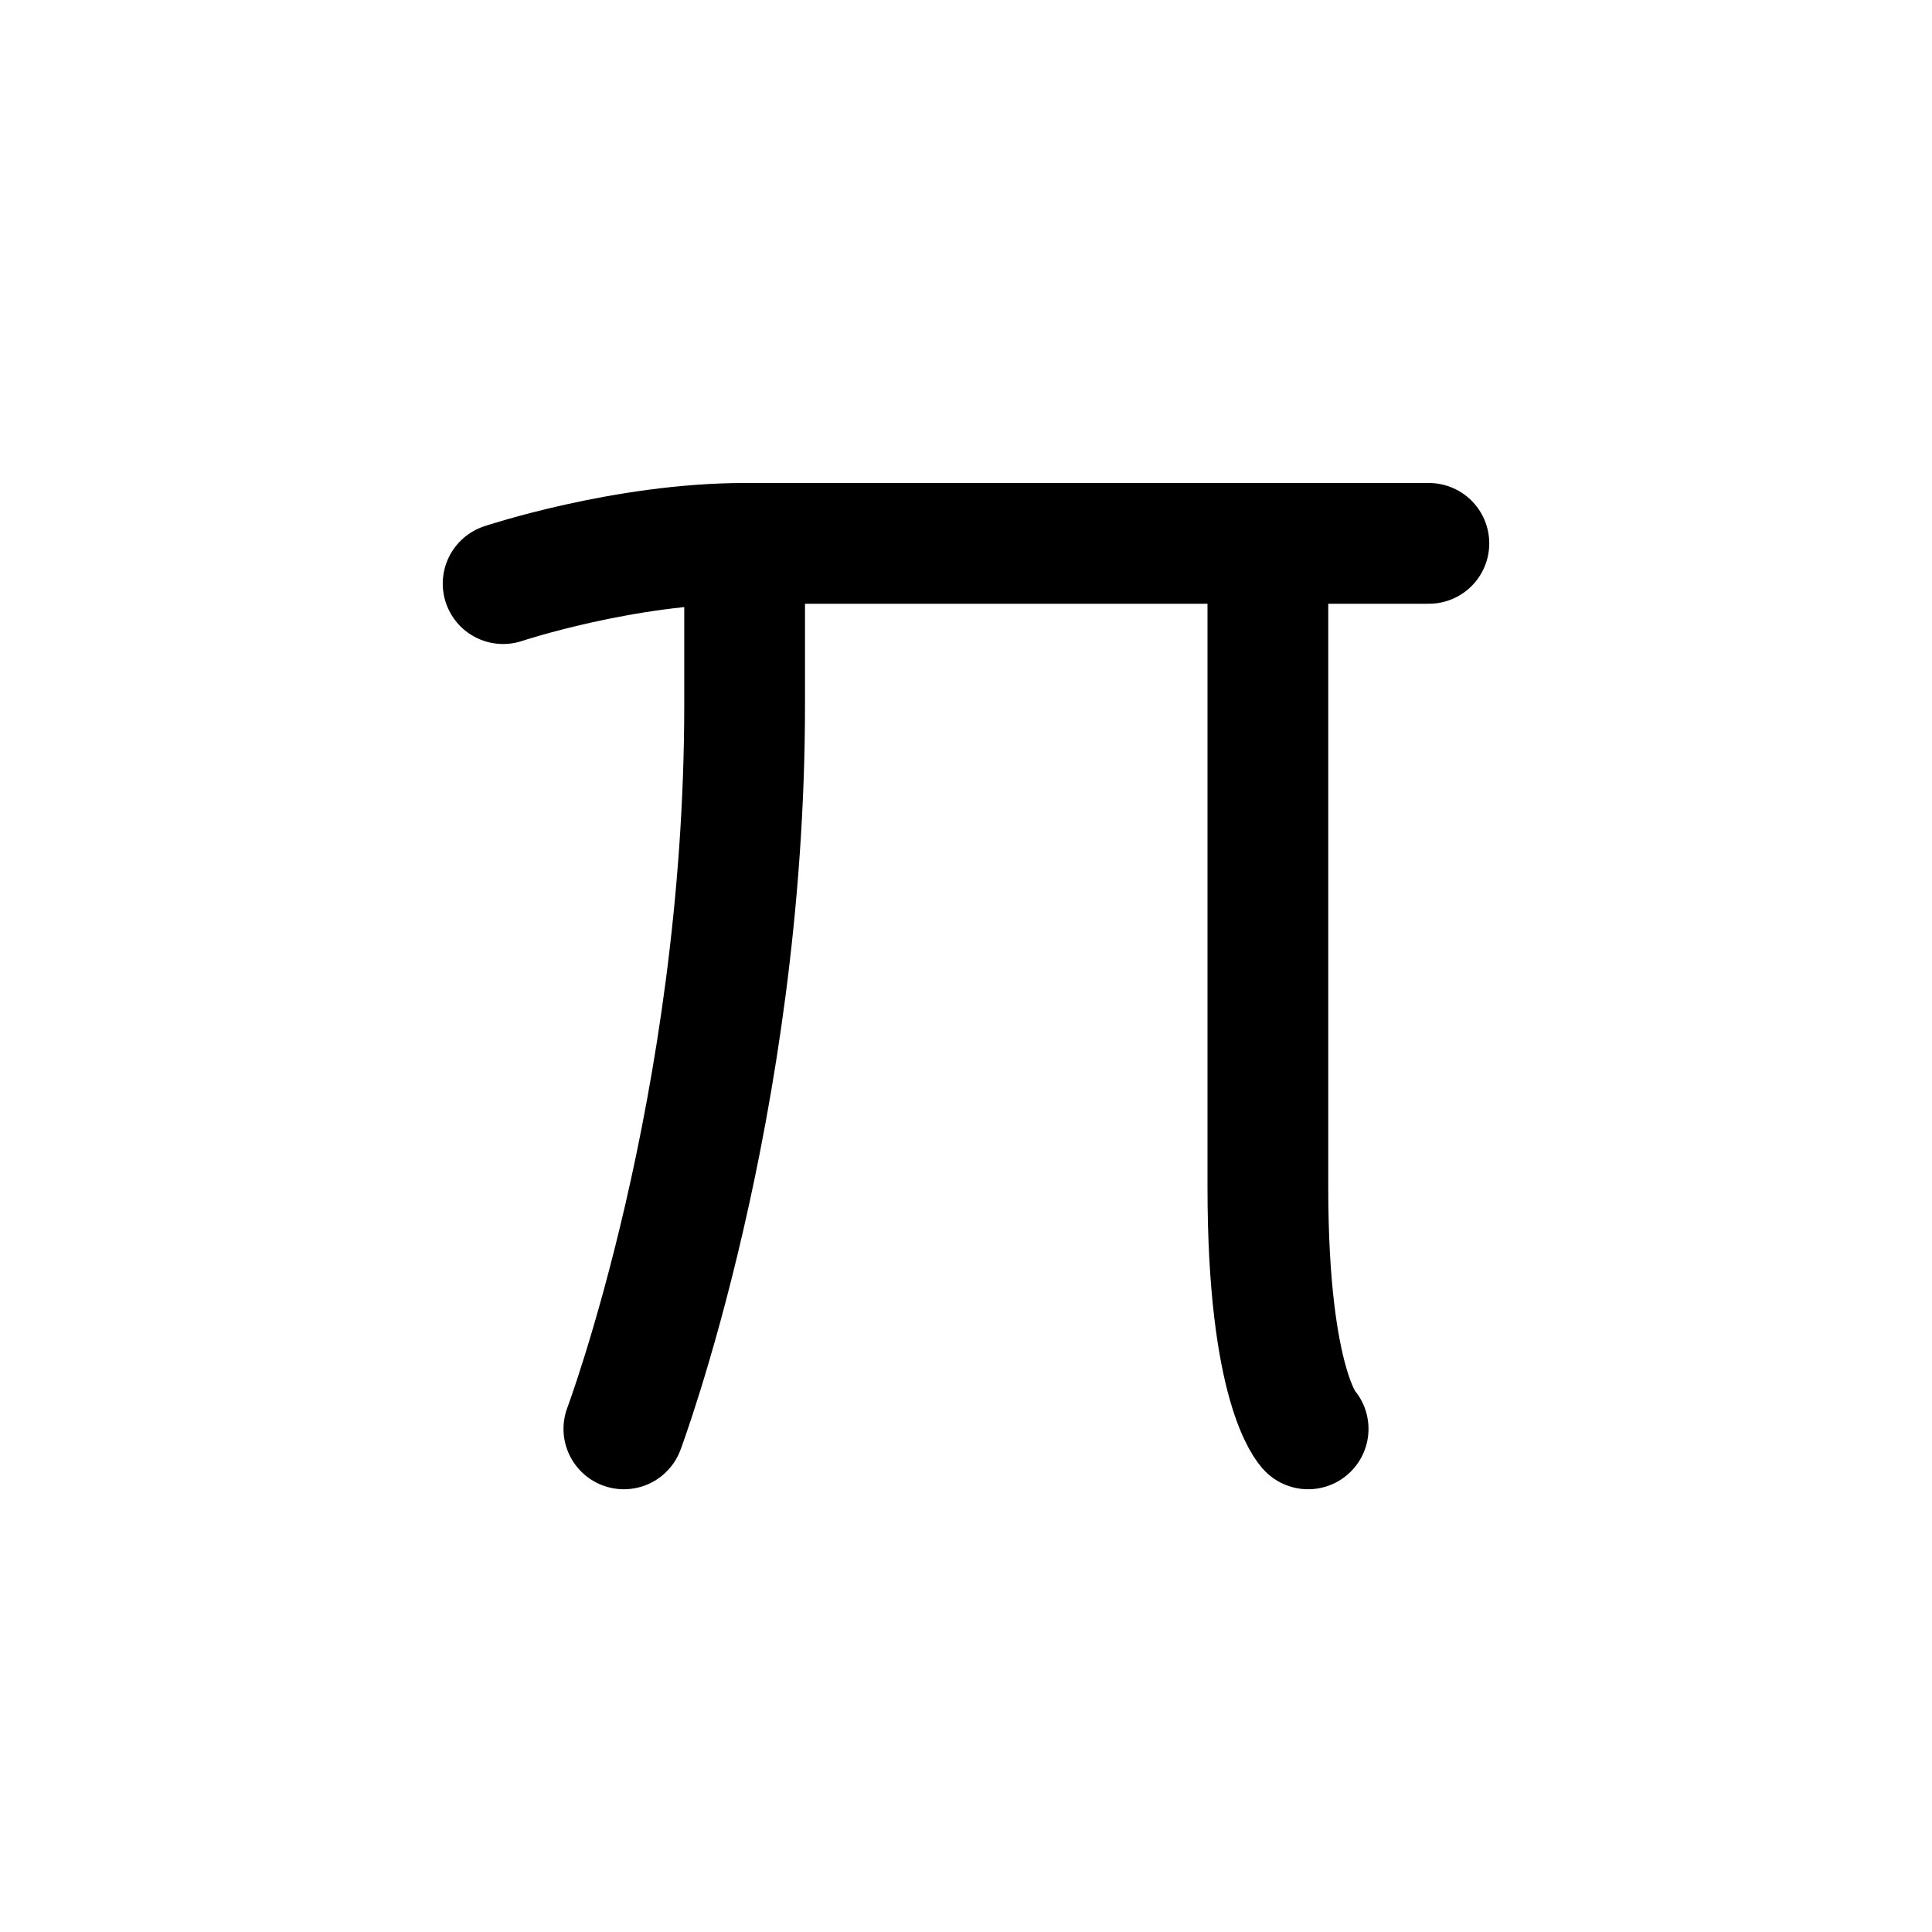
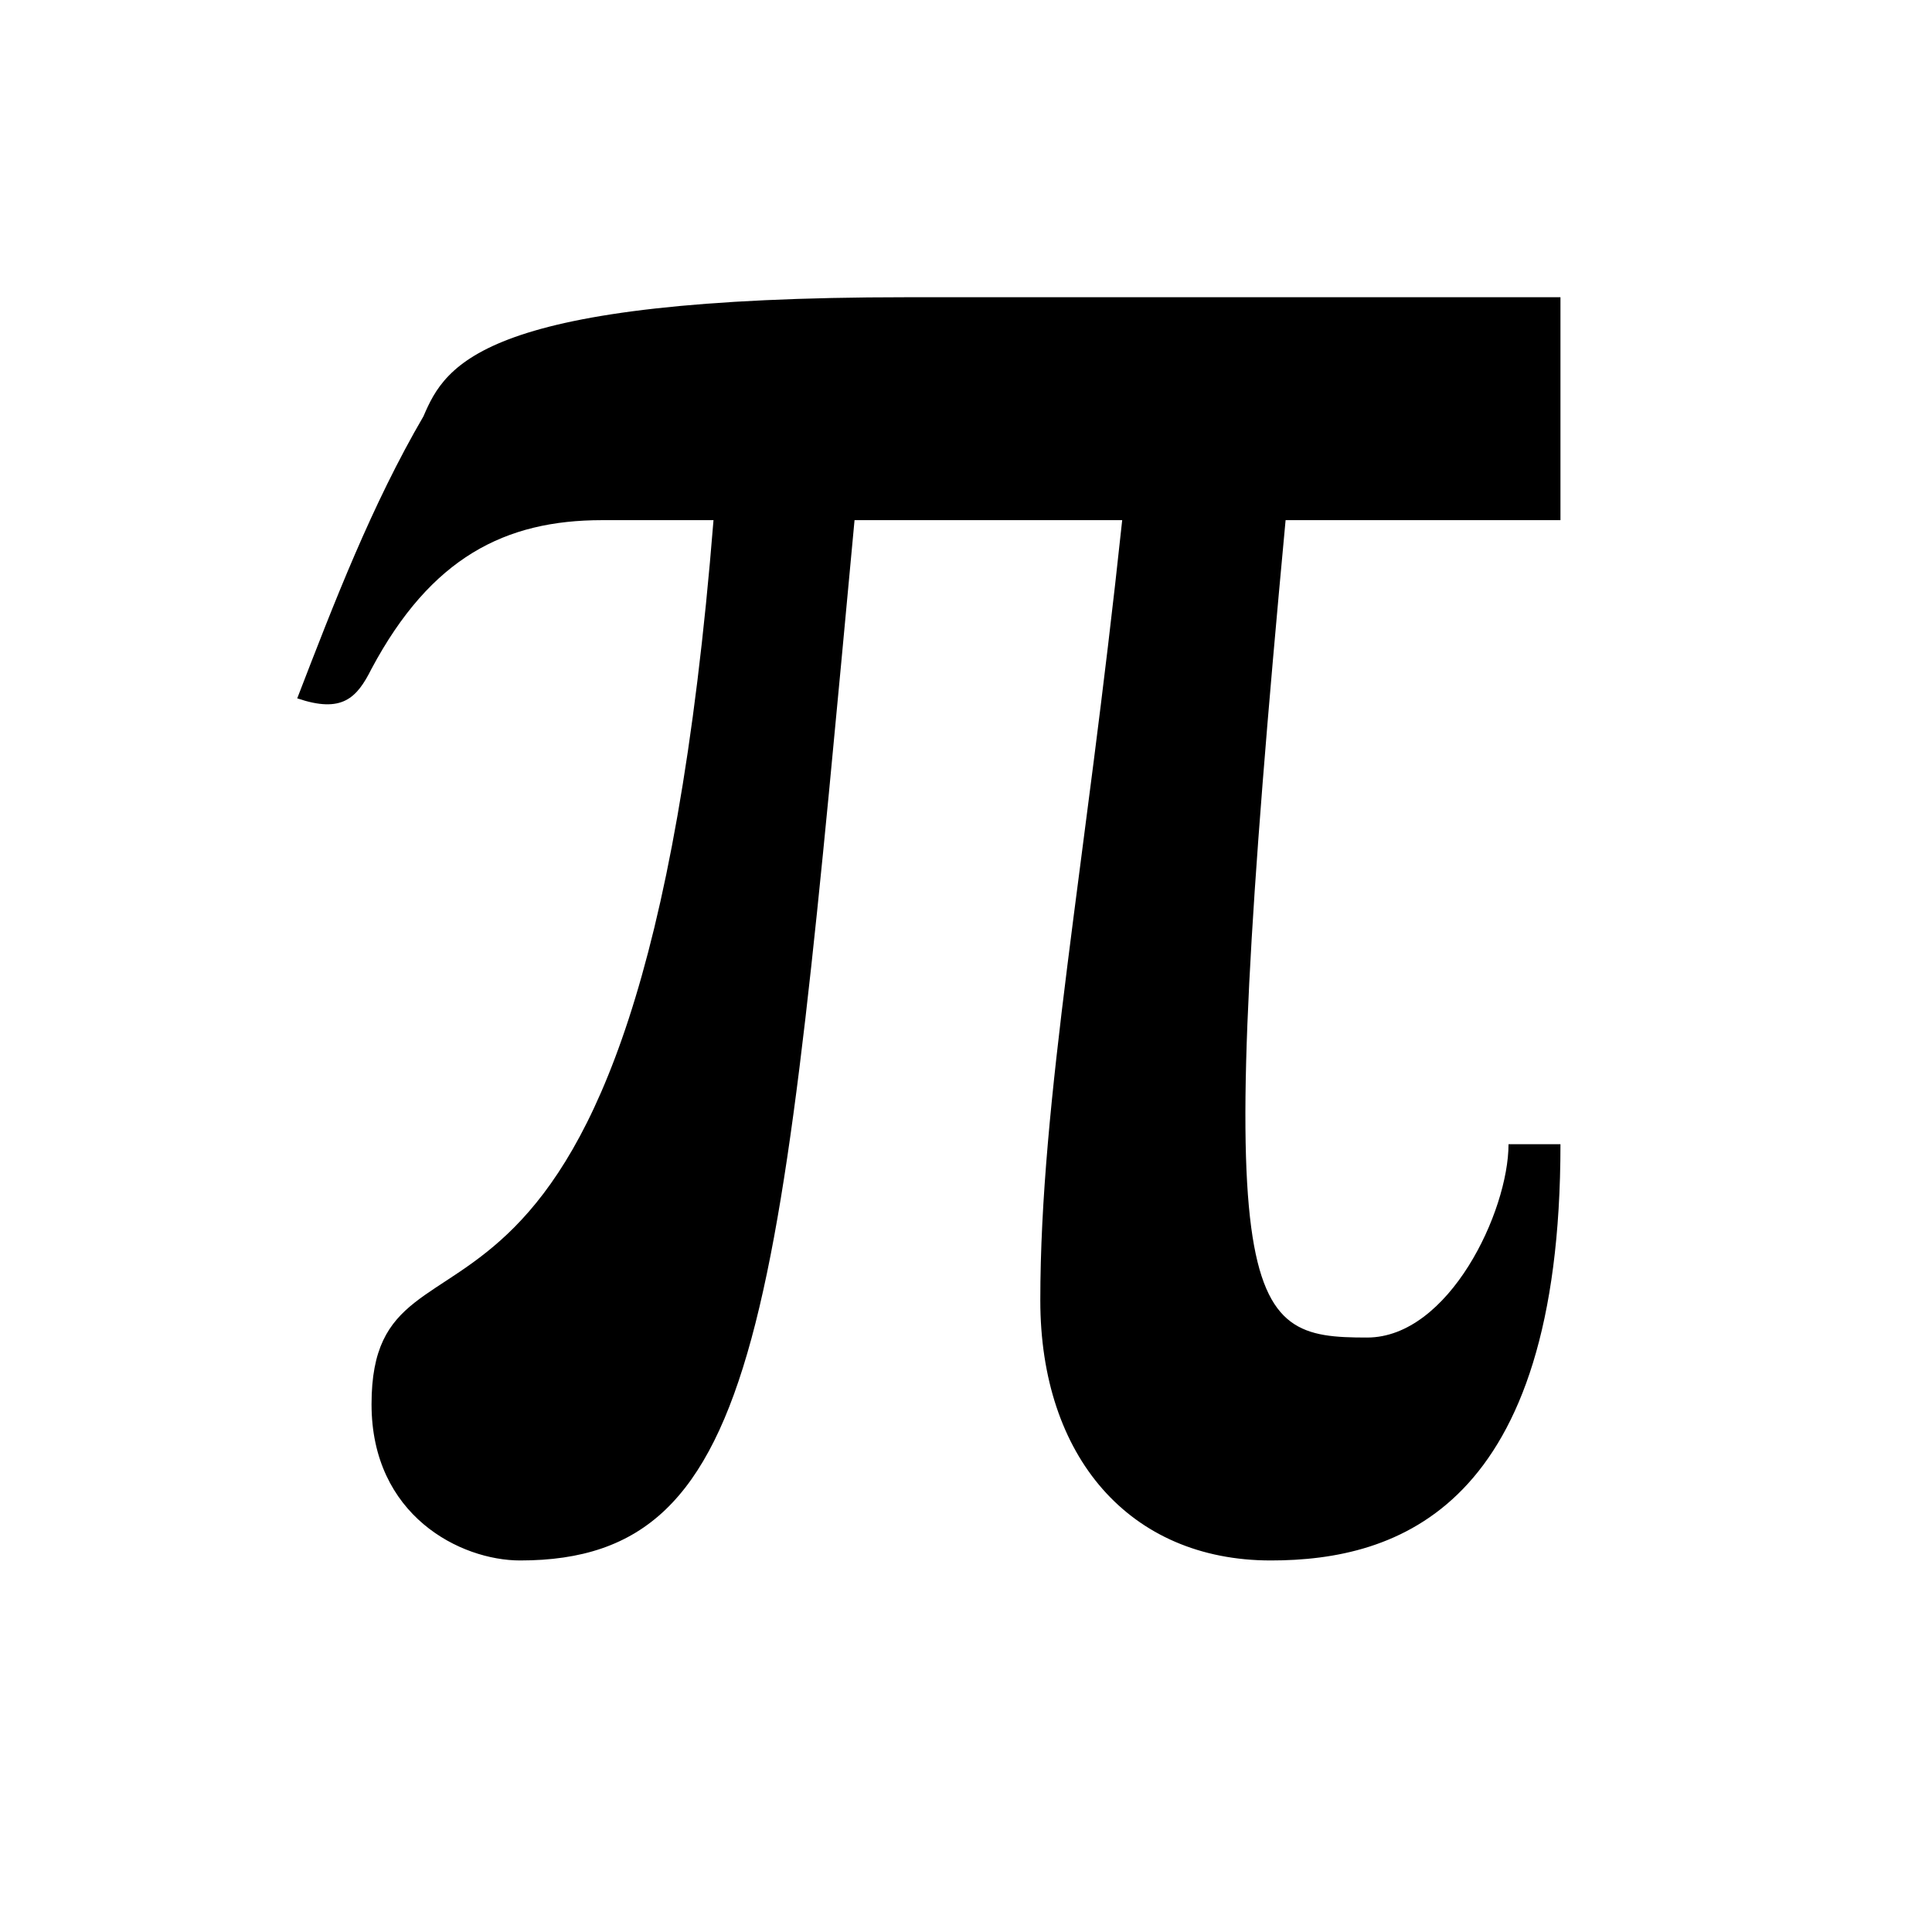
- <svg xmlns="http://www.w3.org/2000/svg" version="1.1" id="Layer_1" x="0px" y="0px" viewBox="0 0 48 48" style="enable-background:new 0 0 48 48;" xml:space="preserve">
-   <path style="fill:none;stroke:#000000;stroke-width:3;stroke-linecap:round;stroke-linejoin:round;stroke-miterlimit:10;" d="  M31.5,14.5c0,0,0,13,0,15c0,5,1,6,1,6" />
-   <path style="fill:none;stroke:#000000;stroke-width:3;stroke-linecap:round;stroke-linejoin:round;stroke-miterlimit:10;" d="  M18.5,14.5c0,0,0,1,0,3c0,10-3,18-3,18" />
-   <path style="fill:none;stroke:#000000;stroke-width:3;stroke-linecap:round;stroke-linejoin:round;stroke-miterlimit:10;" d="  M35.5,13.5c0,0-15,0-17,0c-3,0-6,1-6,1" />
+ <svg xmlns="http://www.w3.org/2000/svg" viewBox="0 0 26 26" width="208px" height="208px">
+   <path d="M 4 9.398 C 4.5 8.102 5 6.801 5.699 5.602 C 6 4.898 6.5 4 12.199 4 C 16.5 4 20.199 4 21 4 L 21 7 L 17.301 7 C 16.301 17.699 16.699 18 18.398 18 C 19.5 18 20.301 16.301 20.301 15.398 L 21 15.398 C 21 20.301 18.801 21 17.102 21 C 15.199 21 14 19.602 14 17.5 C 14 14.801 14.602 11.699 15.102 7 L 11.5 7 C 10.5 17.699 10.301 21 7 21 C 6.199 21 5 20.398 5 18.898 C 5 15.898 8.602 19.5 9.602 7 C 9.602 7 8.602 7 8.102 7 C 6.801 7 5.801 7.5 5 9 C 4.801 9.398 4.602 9.602 4 9.398 Z" />
</svg>
